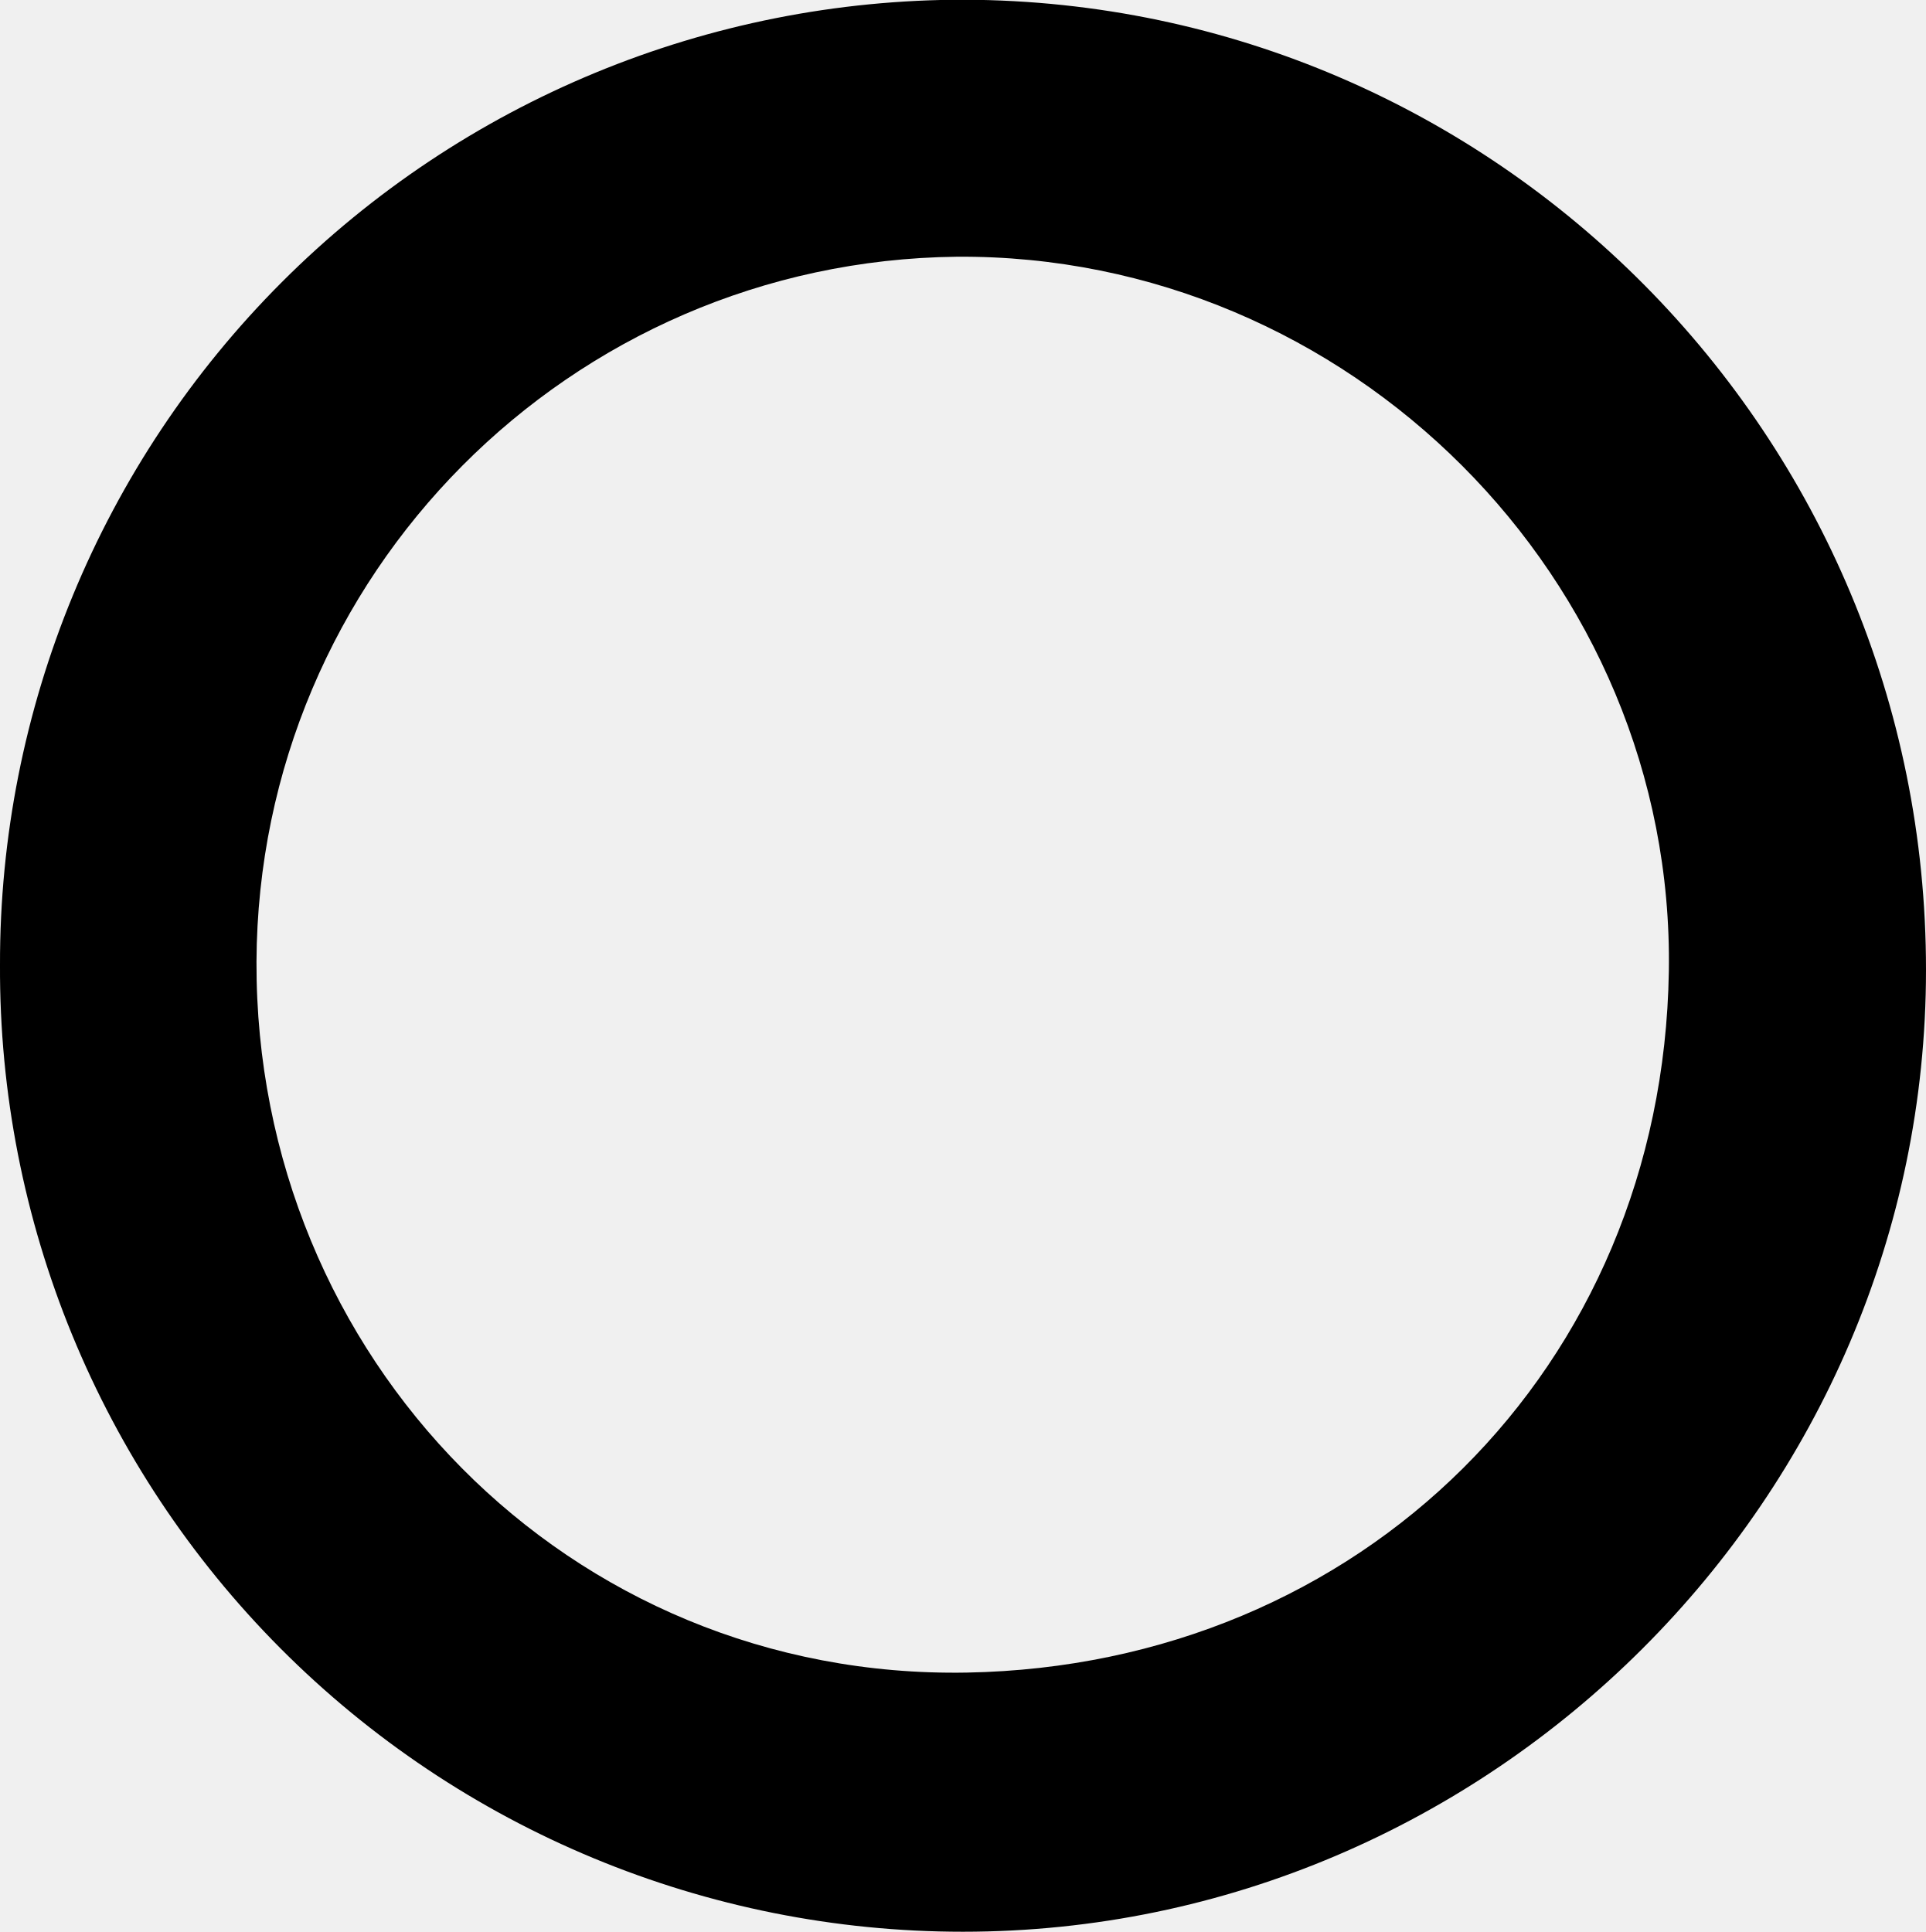
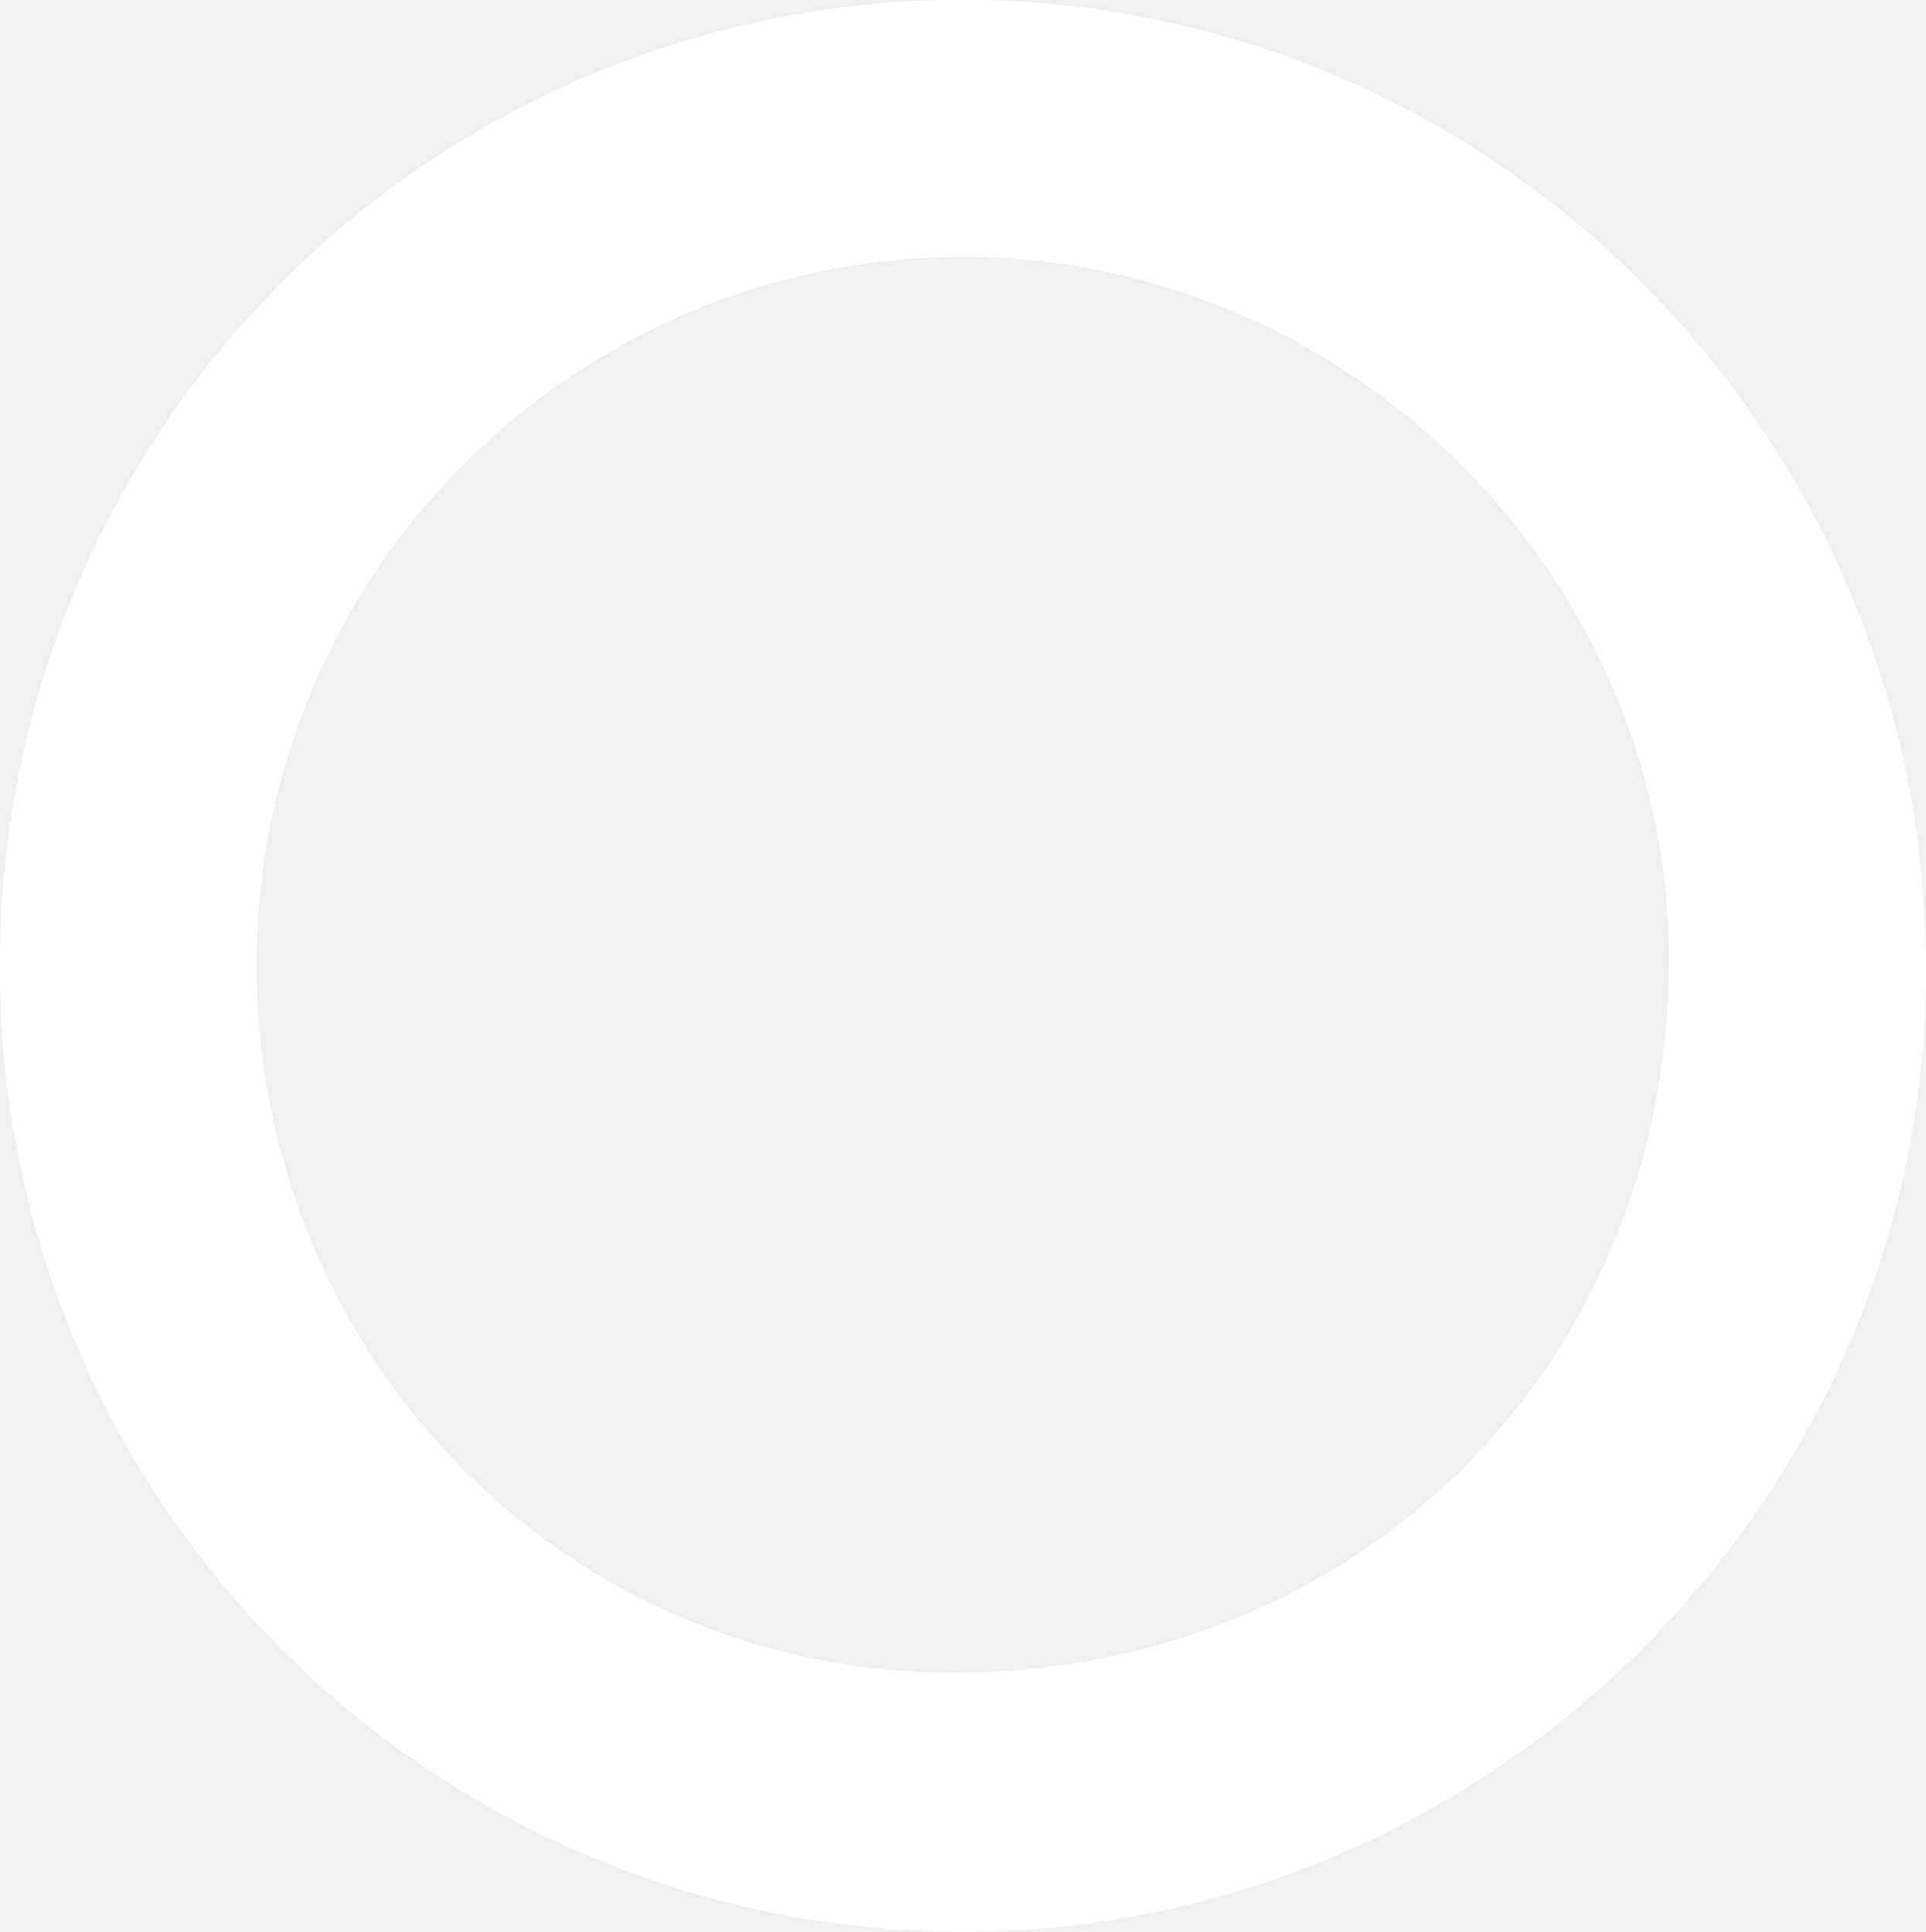
- <svg xmlns="http://www.w3.org/2000/svg" id="Layer_1" data-name="Layer 1" viewBox="0 0 143.2 143.66">
+ <svg xmlns="http://www.w3.org/2000/svg" id="Layer_1" data-name="Layer 1" fill="white" viewBox="0 0 143.2 143.66">
  <path d="M-394.11-468c0,39.22-32.36,71.52-71.61,71.51a71.57,71.57,0,0,1-71.59-71.89,71.62,71.62,0,0,1,71.72-71.77C-426.09-540-394.09-507.73-394.11-468Zm-124.13-.63c-.1,29.44,23.22,53.4,52.83,52.87,29.25-.53,51.71-22.62,52.18-52.14.46-29.23-23.82-53.35-52.94-53.14A52.66,52.66,0,0,0-518.24-468.61Z" transform="translate(537.31 540.13)" />
</svg>
